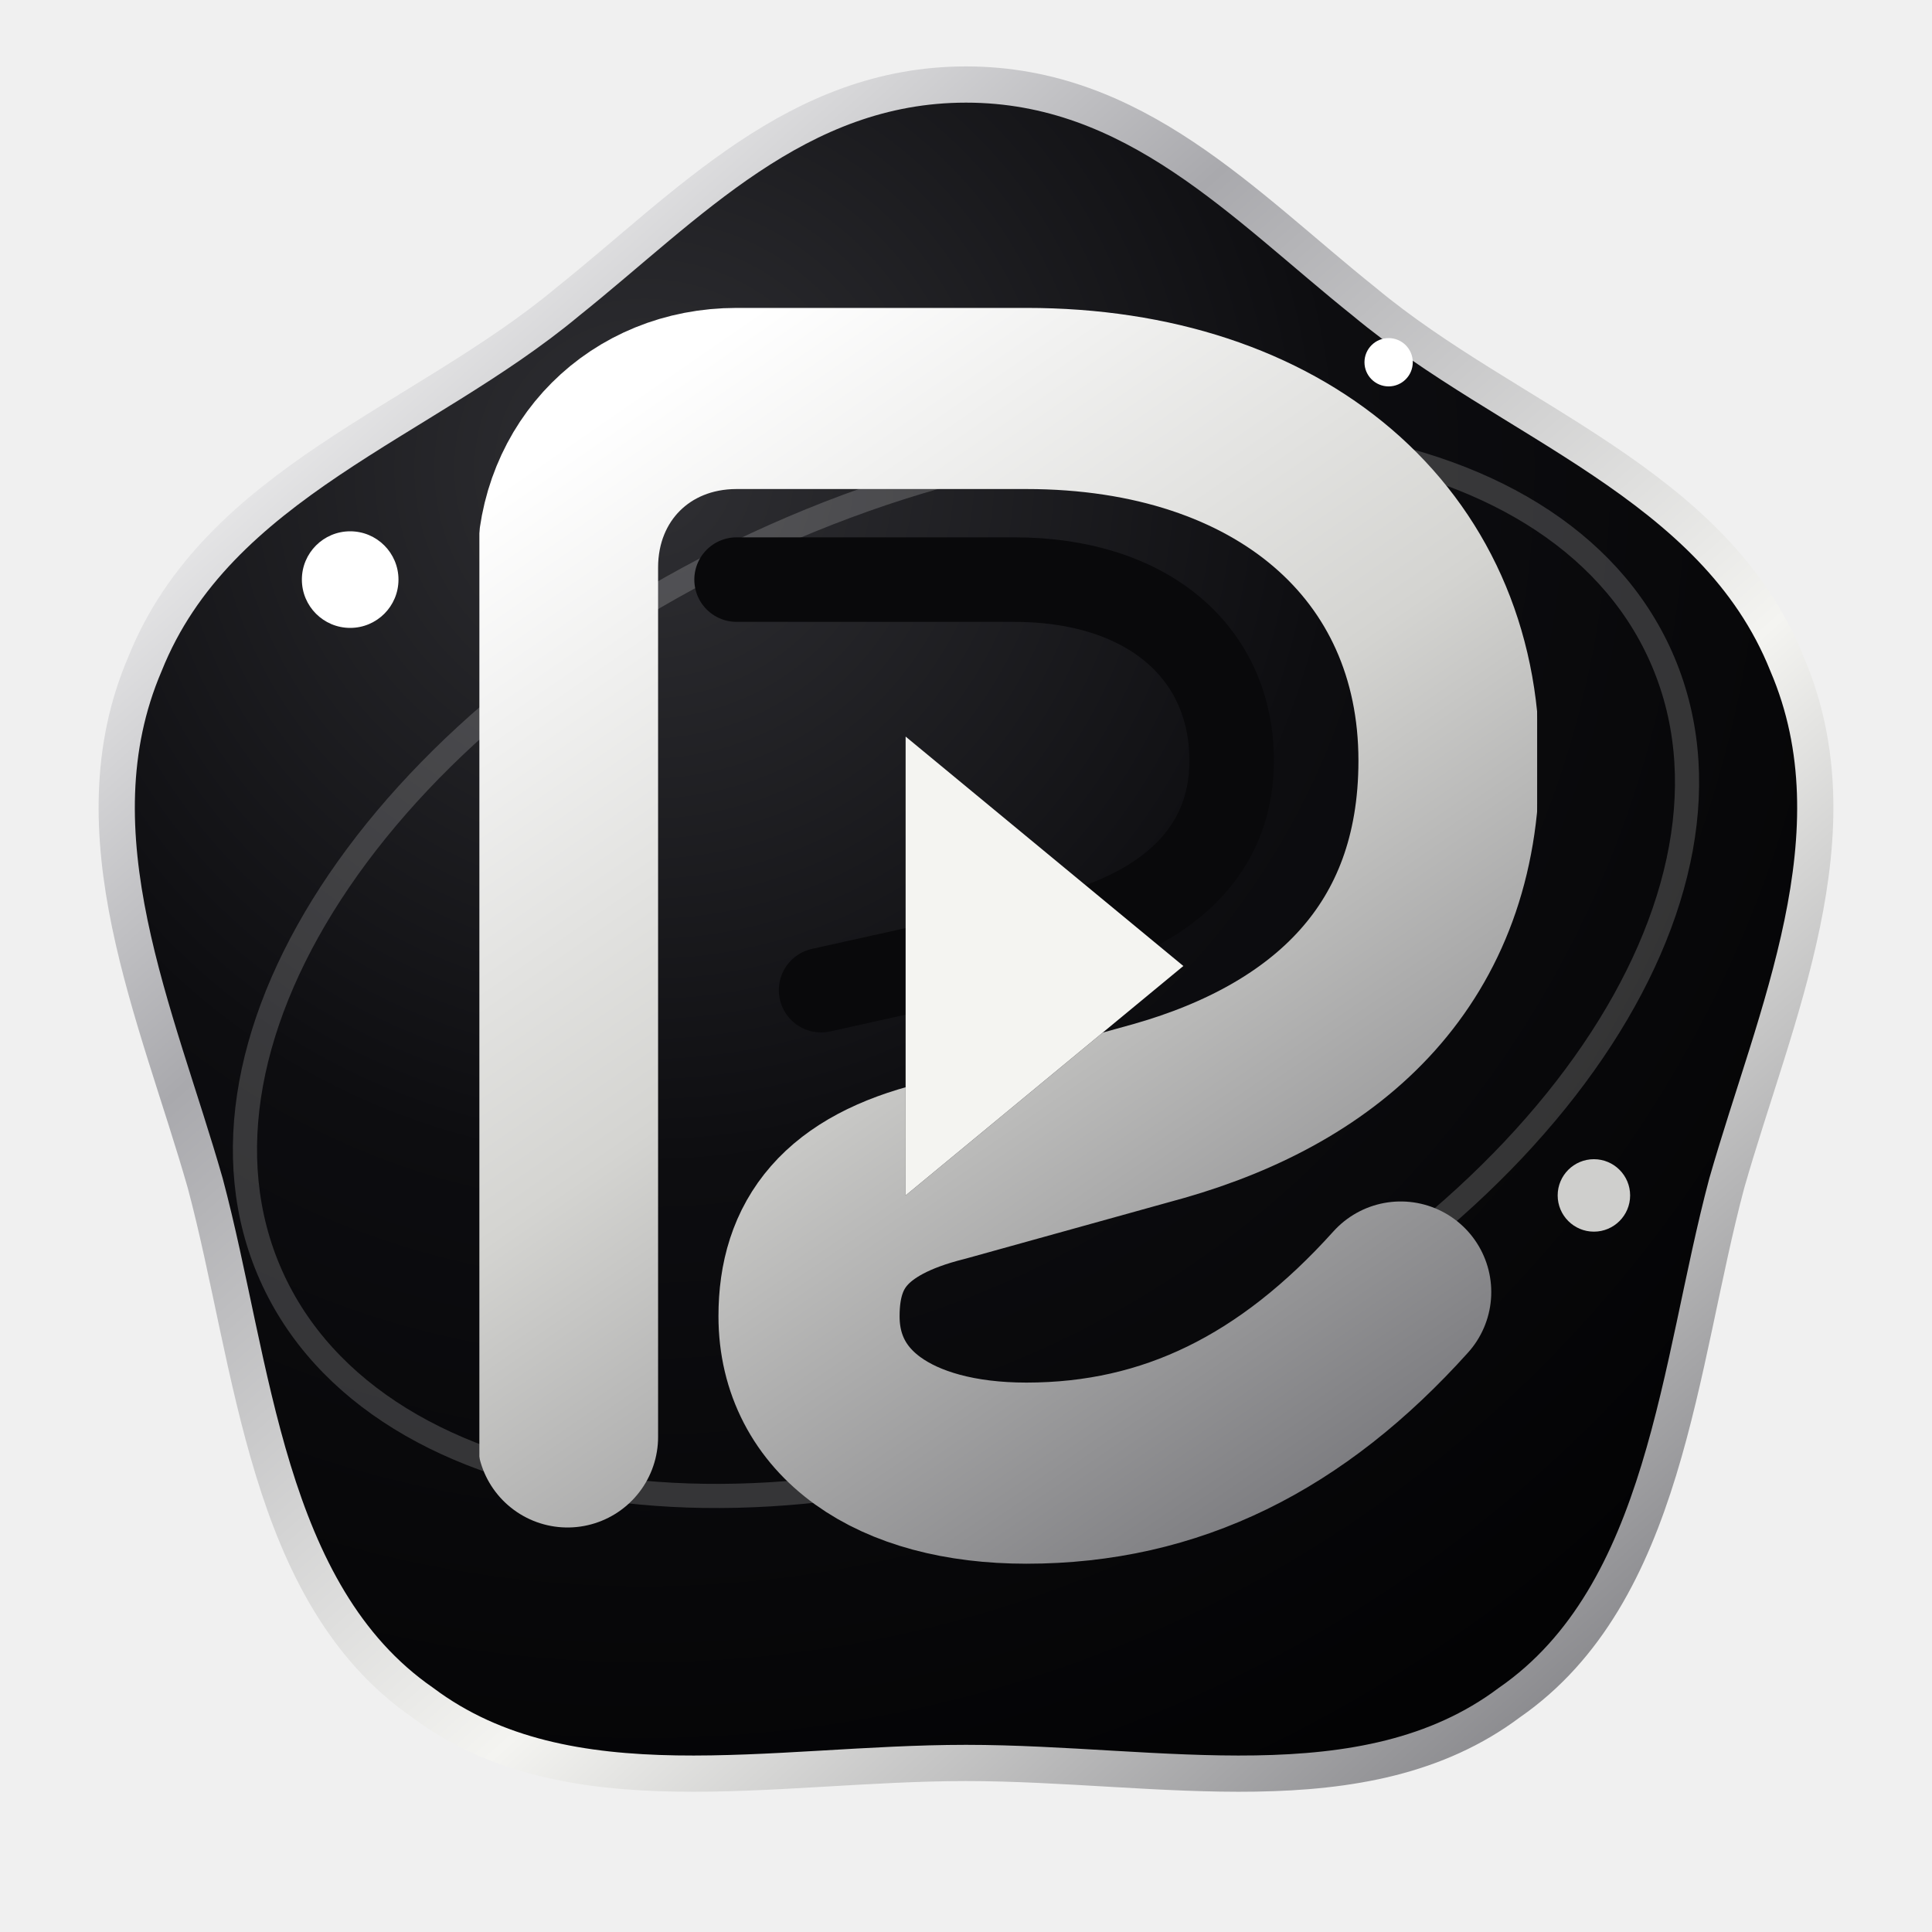
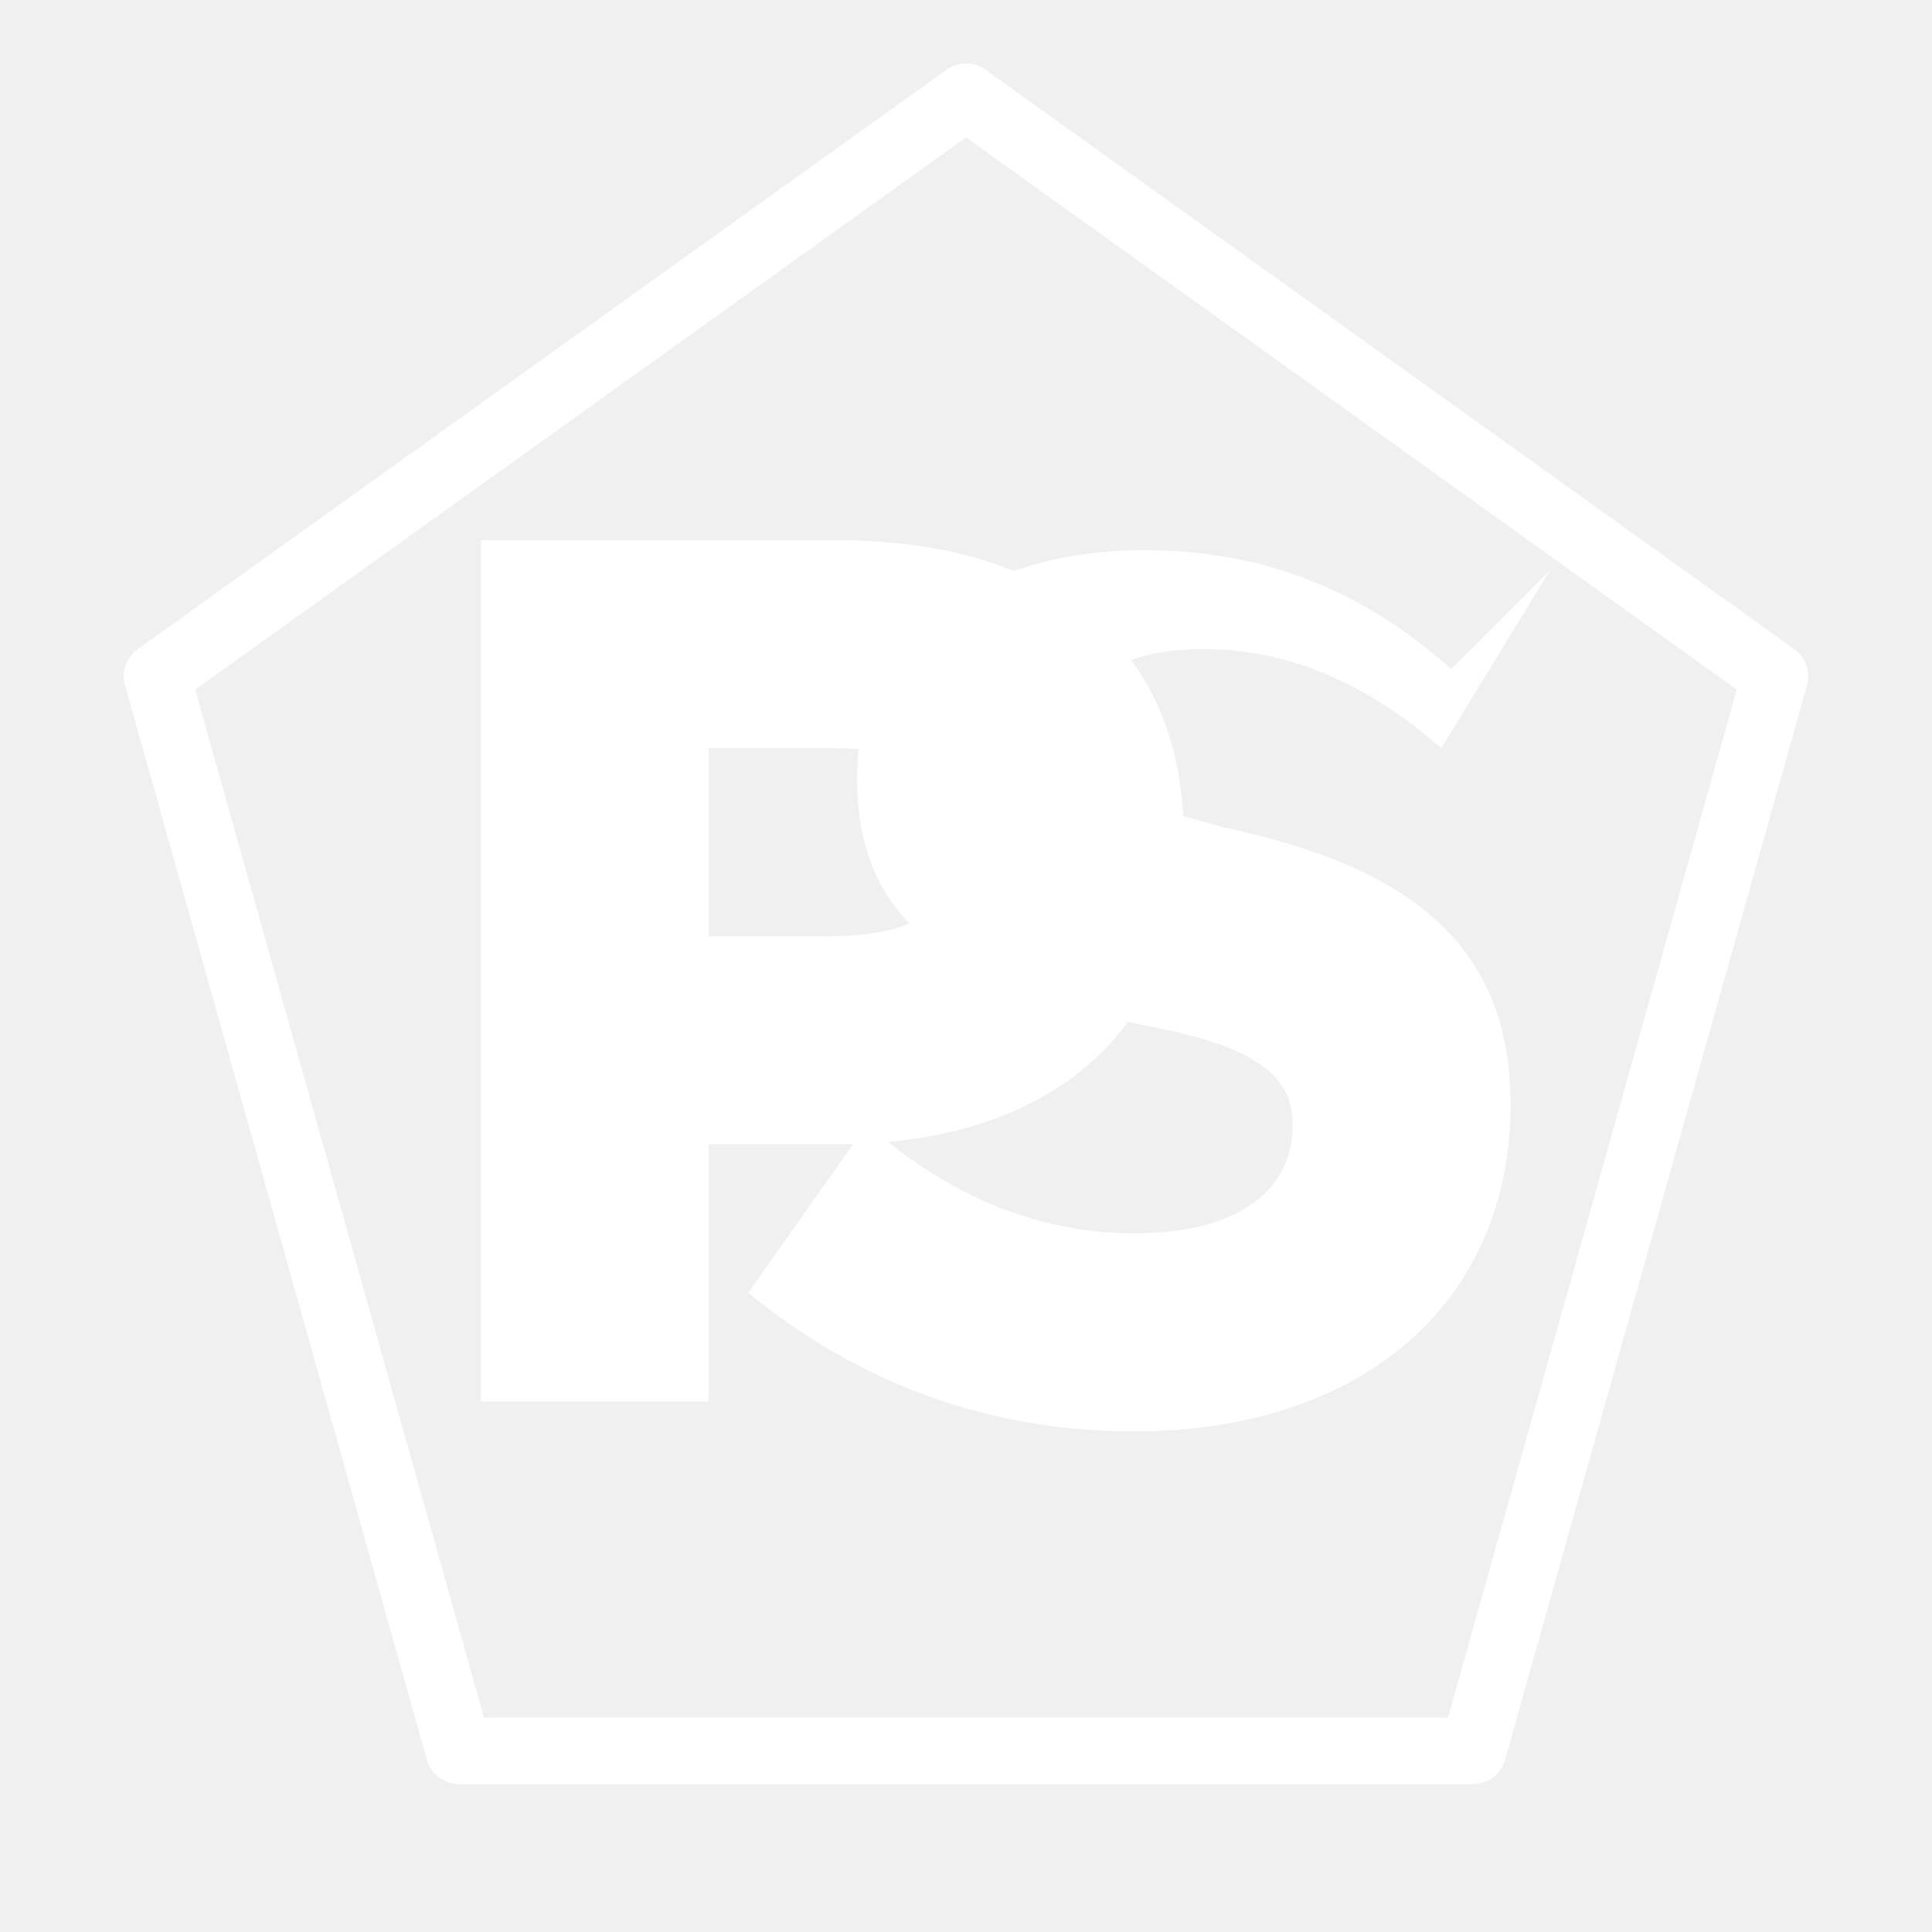
- <svg xmlns="http://www.w3.org/2000/svg" viewBox="0 0 160 160" role="img" aria-label="Play Streamers akış yörüngesi amblemi">
-   <defs>
-     <linearGradient id="s" x1="25" y1="17" x2="139" y2="146" gradientUnits="userSpaceOnUse">
-       <stop stop-color="#fff" />
-       <stop offset=".28" stop-color="#a9a9ad" />
-       <stop offset=".62" stop-color="#f4f4f1" />
-       <stop offset="1" stop-color="#77777c" />
-     </linearGradient>
-     <linearGradient id="r" x1="49" y1="35" x2="112" y2="126" gradientUnits="userSpaceOnUse">
-       <stop stop-color="#fff" />
-       <stop offset=".46" stop-color="#d4d4d1" />
-       <stop offset="1" stop-color="#77777b" />
-     </linearGradient>
-     <radialGradient id="g" cx="0" cy="0" r="1" gradientTransform="translate(53 39) rotate(48) scale(121)" gradientUnits="userSpaceOnUse">
-       <stop stop-color="#303034" />
-       <stop offset=".48" stop-color="#0d0d10" />
-       <stop offset="1" stop-color="#030304" />
-     </radialGradient>
-     <mask id="m">
-       <rect width="160" height="160" fill="#fff" />
-       <path d="m75 61 23 19-23 19V61Z" fill="#000" />
-     </mask>
-   </defs>
-   <path d="M80 7c14 0 23 10 33 18 12 10 29 15 35 30 6 14-1 29-5 43-4 15-5 34-18 43-12 9-29 5-45 5s-33 4-45-5c-13-9-14-28-18-43-4-14-11-29-5-43 6-15 23-20 35-30C57 17 66 7 80 7Z" fill="url(#g)" stroke="url(#s)" stroke-width="3" />
-   <ellipse cx="80" cy="80" rx="63" ry="39" fill="none" stroke="#fff" stroke-opacity=".18" stroke-width="2" transform="rotate(-24 80 80)" />
-   <path d="M47 119V47c0-8 6-14 14-14h24c21 0 35 12 35 30 0 16-10 25-24 29l-18 5c-8 2-11 6-11 12 0 8 7 13 18 13 12 0 22-5 31-15" fill="none" stroke="url(#r)" stroke-width="15" stroke-linecap="round" stroke-linejoin="round" mask="url(#m)" />
-   <path d="M61 48h23c11 0 18 6 18 15 0 8-6 13-16 15l-18 4" fill="none" stroke="#09090b" stroke-width="7" stroke-linecap="round" />
-   <path d="M75 61 98 80 75 99V61Z" fill="#f4f4f1" />
-   <circle cx="29" cy="48" r="4" fill="#fff" />
-   <circle cx="132" cy="99" r="3" fill="#cfcfcd" />
-   <circle cx="115" cy="30" r="2" fill="#fff" />
+ <svg xmlns="http://www.w3.org/2000/svg" viewBox="0 0 160 160" role="img" aria-label="Play Streamers PS amblemi">
+   <path d="M80 8 147 56 122 145H38L13 56 80 8Z" fill="none" stroke="#fff" stroke-width="5.5" stroke-linejoin="round" />
+   <g transform="translate(14.4 14.4) scale(.82)">
+     <path fill="#fff" fill-rule="evenodd" d="M31 124V37h36c22 0 35 11 35 30S89 98 67 98H54v26H31Zm23-66v19h12c9 0 14-3 14-10s-5-9-14-9H54Z" />
+     <path fill="#fff" d="M129 50c-9-8-19-12-31-12-17 0-29 9-29 23 0 15 10 21 29 25 11 2 15 5 15 10 0 7-6 11-16 11-10 0-19-4-27-11l-12 17c11 9 24 14 39 14 23 0 38-13 38-33 0-16-10-24-29-28-11-3-15-5-15-10 0-5 5-8 13-8 8 0 16 3 24 10l11-18Z" />
+   </g>
</svg>
